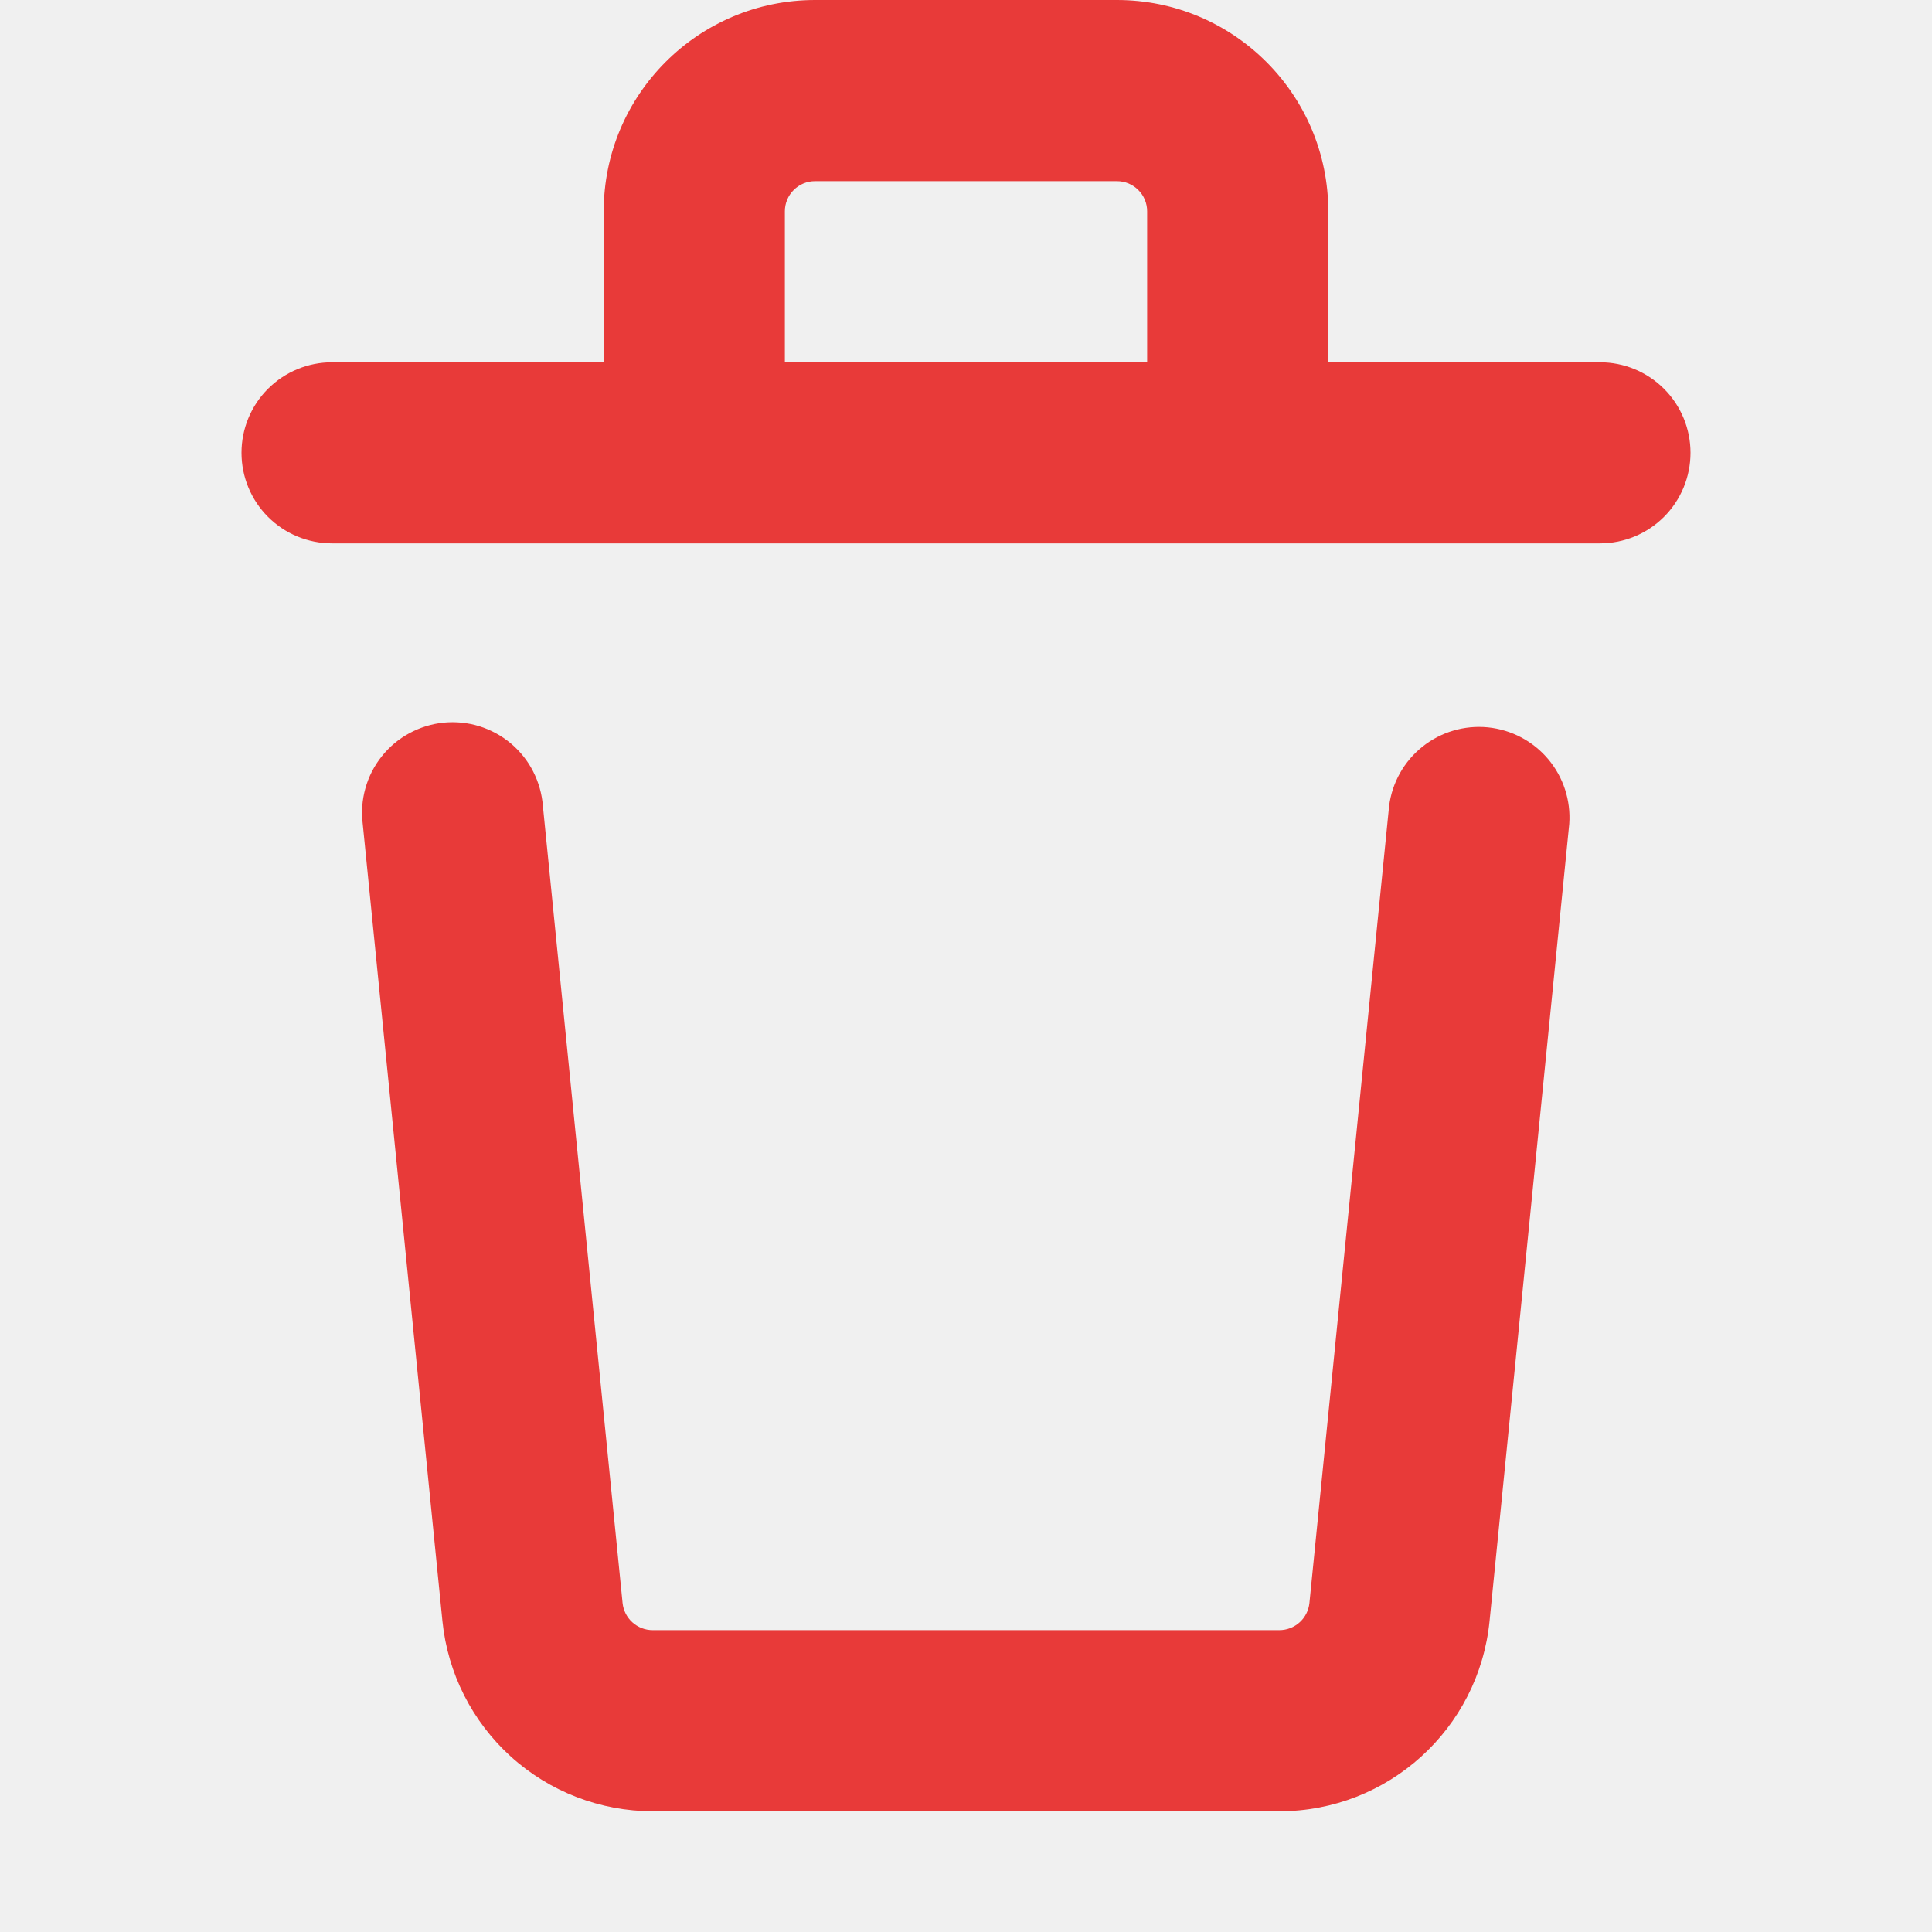
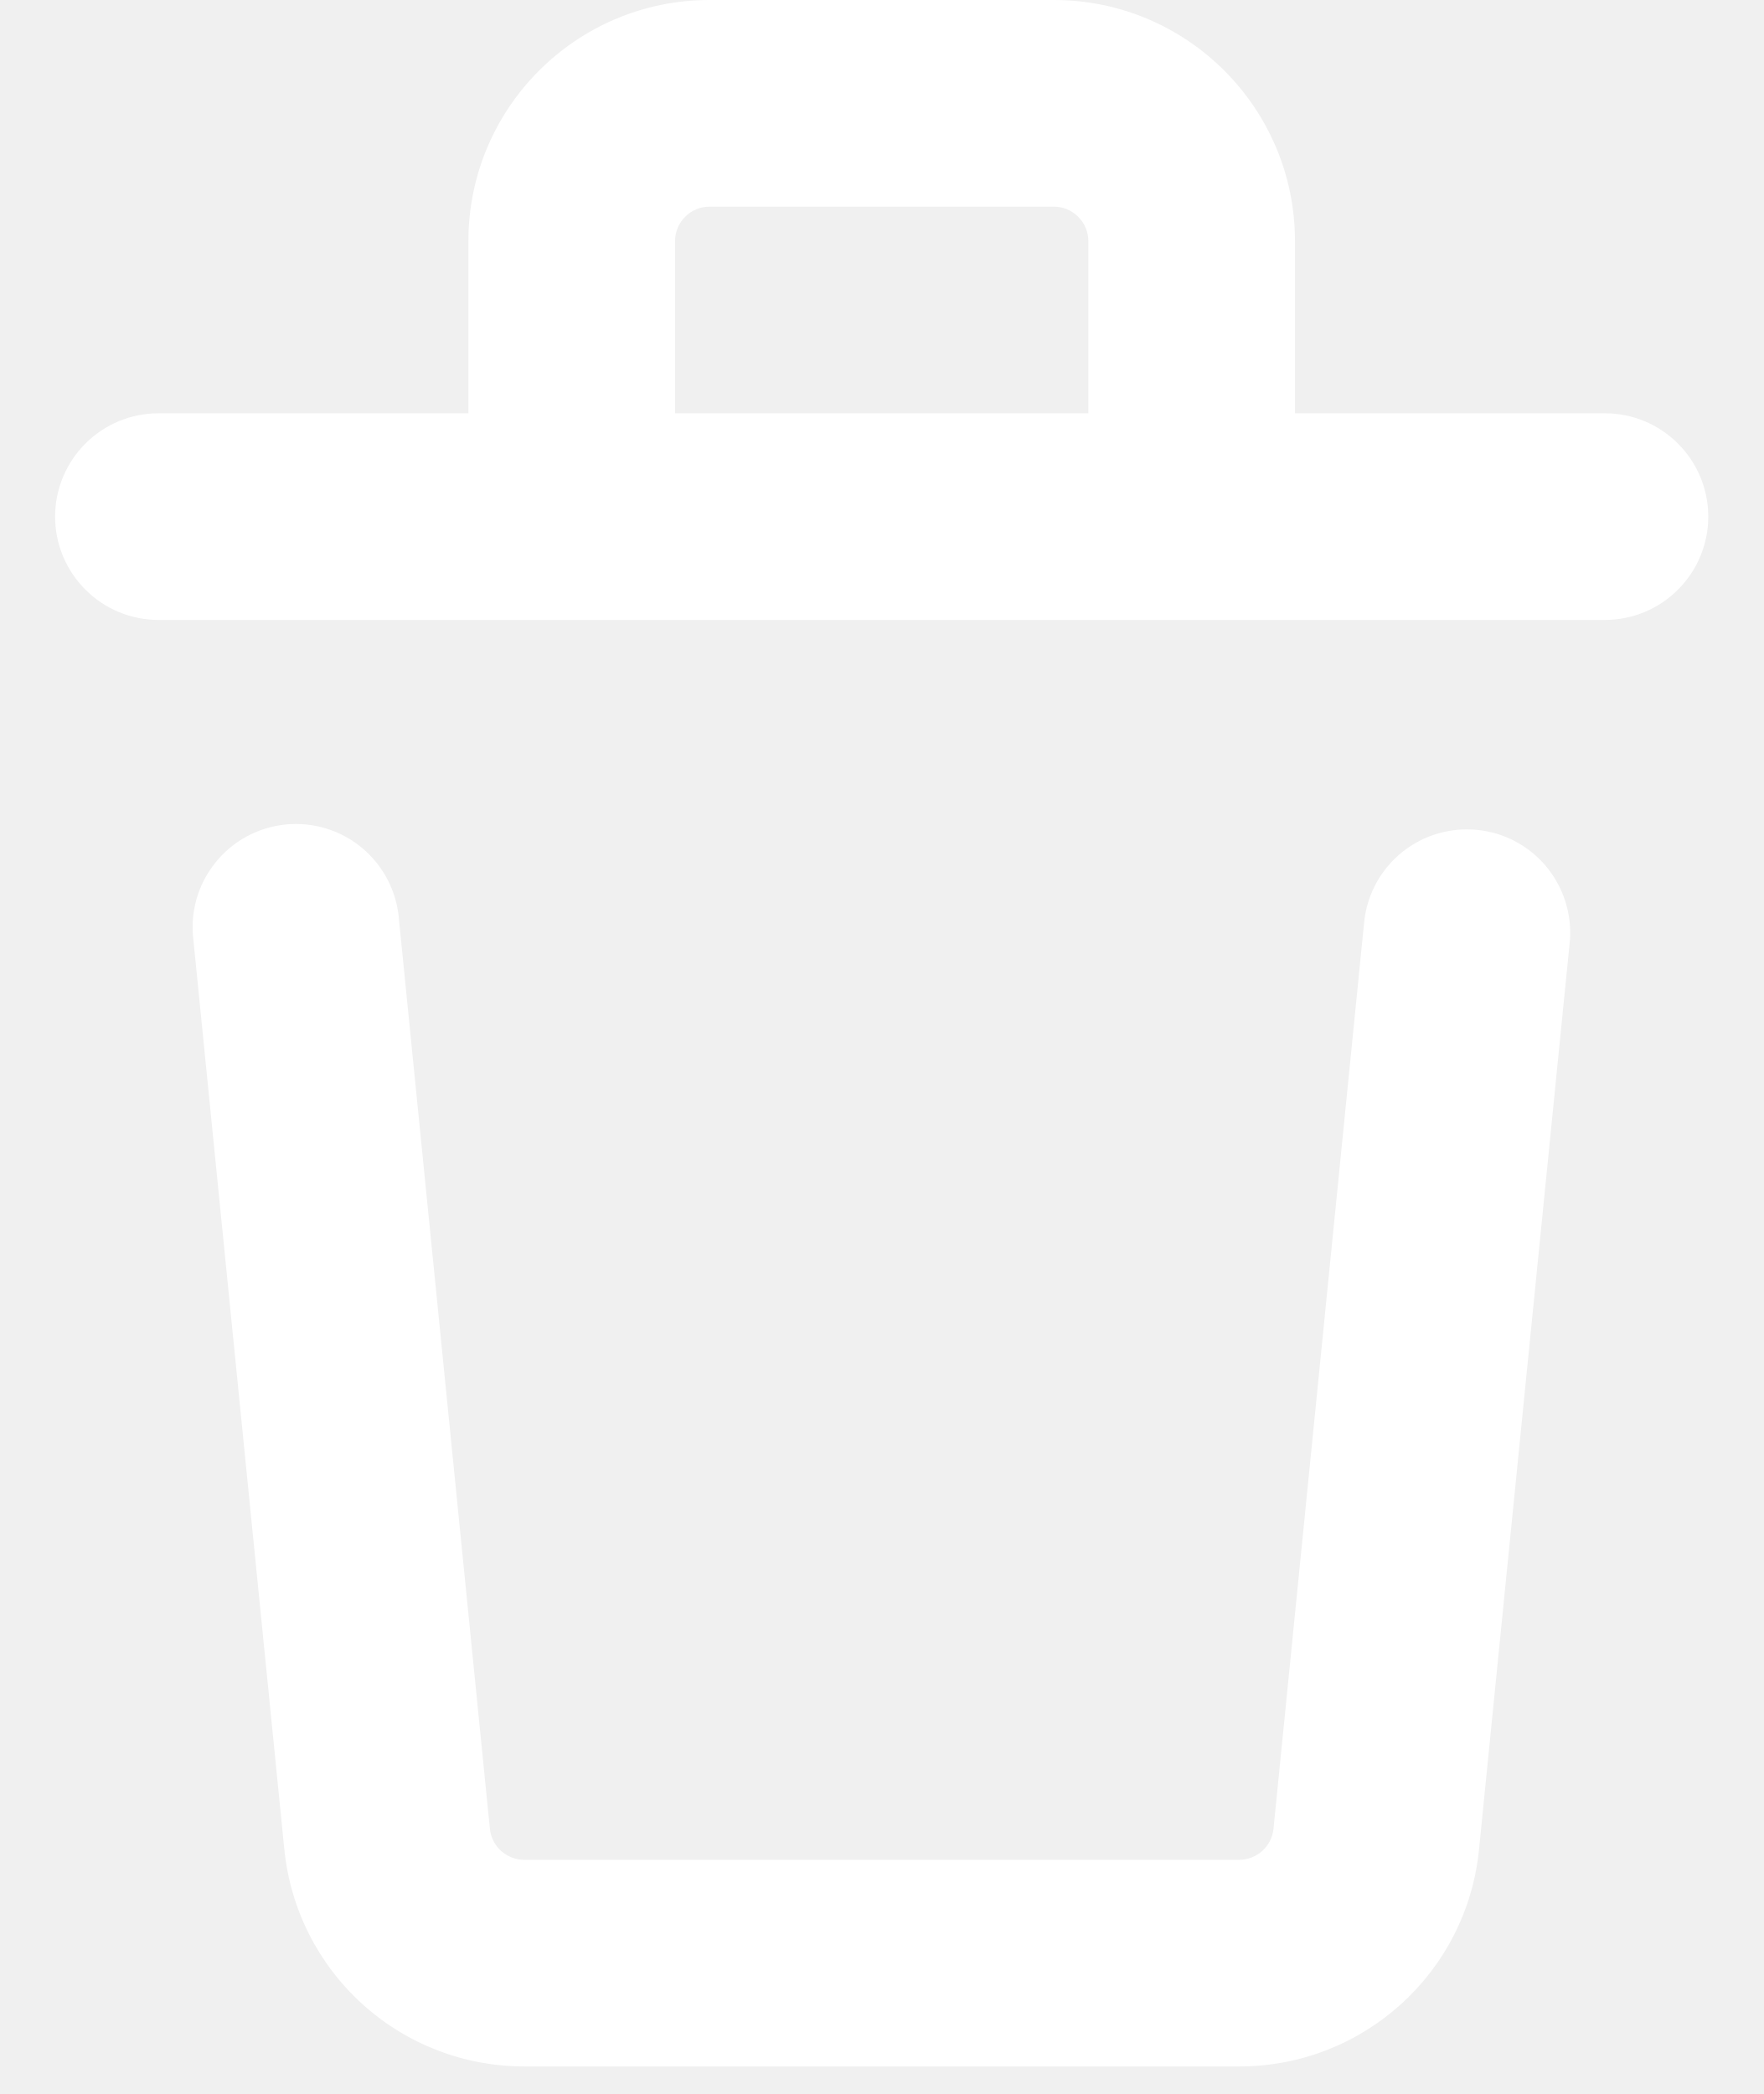
- <svg xmlns="http://www.w3.org/2000/svg" width="25" height="25" viewBox="0 0 25 25" fill="none">
-   <path fill-rule="evenodd" clip-rule="evenodd" d="M10.156 2.734C10.156 2.631 10.197 2.531 10.271 2.458C10.344 2.385 10.443 2.344 10.547 2.344H14.453C14.557 2.344 14.656 2.385 14.729 2.458C14.803 2.531 14.844 2.631 14.844 2.734V4.688H10.156V2.734ZM17.188 2.734V4.688H20.703C21.014 4.688 21.312 4.811 21.532 5.031C21.752 5.25 21.875 5.549 21.875 5.859C21.875 6.17 21.752 6.468 21.532 6.688C21.312 6.908 21.014 7.031 20.703 7.031H4.297C3.986 7.031 3.688 6.908 3.468 6.688C3.248 6.468 3.125 6.17 3.125 5.859C3.125 5.549 3.248 5.25 3.468 5.031C3.688 4.811 3.986 4.688 4.297 4.688H7.812V2.734C7.812 1.225 9.037 0 10.547 0H14.453C15.963 0 17.188 1.225 17.188 2.734ZM7.025 10.43C7.013 10.274 6.97 10.122 6.899 9.983C6.828 9.843 6.729 9.72 6.609 9.619C6.49 9.519 6.351 9.444 6.201 9.397C6.052 9.351 5.895 9.336 5.739 9.351C5.584 9.367 5.433 9.414 5.295 9.489C5.158 9.563 5.037 9.665 4.94 9.787C4.842 9.91 4.77 10.05 4.728 10.201C4.686 10.351 4.674 10.509 4.694 10.664L5.725 20.977C5.793 21.651 6.109 22.276 6.611 22.731C7.114 23.186 7.768 23.437 8.445 23.438H16.555C17.961 23.438 19.136 22.373 19.275 20.975L20.306 10.662C20.328 10.358 20.23 10.057 20.034 9.824C19.837 9.59 19.558 9.443 19.254 9.412C18.95 9.382 18.647 9.471 18.408 9.661C18.169 9.851 18.014 10.127 17.975 10.43L16.944 20.742C16.934 20.839 16.889 20.928 16.817 20.993C16.745 21.058 16.652 21.094 16.555 21.094H8.445C8.348 21.094 8.255 21.058 8.183 20.993C8.111 20.928 8.066 20.839 8.056 20.742L7.025 10.43Z" fill="#E83A39" />
+ <svg xmlns="http://www.w3.org/2000/svg" width="16" height="19" viewBox="0 0 16 19" fill="none">
+   <path fill-rule="evenodd" clip-rule="evenodd" d="M6.125 2.188C6.125 2.105 6.158 2.025 6.217 1.967C6.275 1.908 6.355 1.875 6.438 1.875H9.562C9.645 1.875 9.725 1.908 9.783 1.967C9.842 2.025 9.875 2.105 9.875 2.188V3.75H6.125V2.188ZM11.75 2.188V3.75H14.562C14.811 3.75 15.05 3.849 15.225 4.025C15.401 4.2 15.5 4.439 15.5 4.688C15.5 4.936 15.401 5.175 15.225 5.35C15.05 5.526 14.811 5.625 14.562 5.625H1.438C1.189 5.625 0.95 5.526 0.775 5.35C0.599 5.175 0.5 4.936 0.5 4.688C0.5 4.439 0.599 4.2 0.775 4.025C0.95 3.849 1.189 3.75 1.438 3.75H4.25V2.188C4.25 0.98 5.23 0 6.438 0H9.562C10.77 0 11.75 0.98 11.75 2.188ZM3.62 8.344C3.611 8.219 3.576 8.097 3.519 7.986C3.462 7.875 3.383 7.776 3.288 7.696C3.192 7.615 3.081 7.555 2.961 7.518C2.842 7.481 2.716 7.469 2.591 7.481C2.467 7.494 2.346 7.531 2.236 7.591C2.126 7.651 2.03 7.732 1.952 7.83C1.874 7.928 1.816 8.04 1.782 8.161C1.749 8.281 1.739 8.407 1.755 8.531L2.58 16.781C2.634 17.321 2.887 17.821 3.289 18.185C3.691 18.549 4.214 18.75 4.756 18.75H11.244C12.369 18.75 13.309 17.899 13.42 16.78L14.245 8.53C14.262 8.287 14.184 8.046 14.027 7.859C13.87 7.672 13.646 7.554 13.403 7.53C13.16 7.506 12.917 7.577 12.726 7.729C12.535 7.881 12.411 8.102 12.38 8.344L11.555 16.594C11.547 16.671 11.511 16.742 11.454 16.794C11.396 16.846 11.321 16.875 11.244 16.875H4.756C4.679 16.875 4.604 16.846 4.546 16.794C4.489 16.742 4.453 16.671 4.445 16.594L3.62 8.344Z" fill="#fff" />
</svg>
